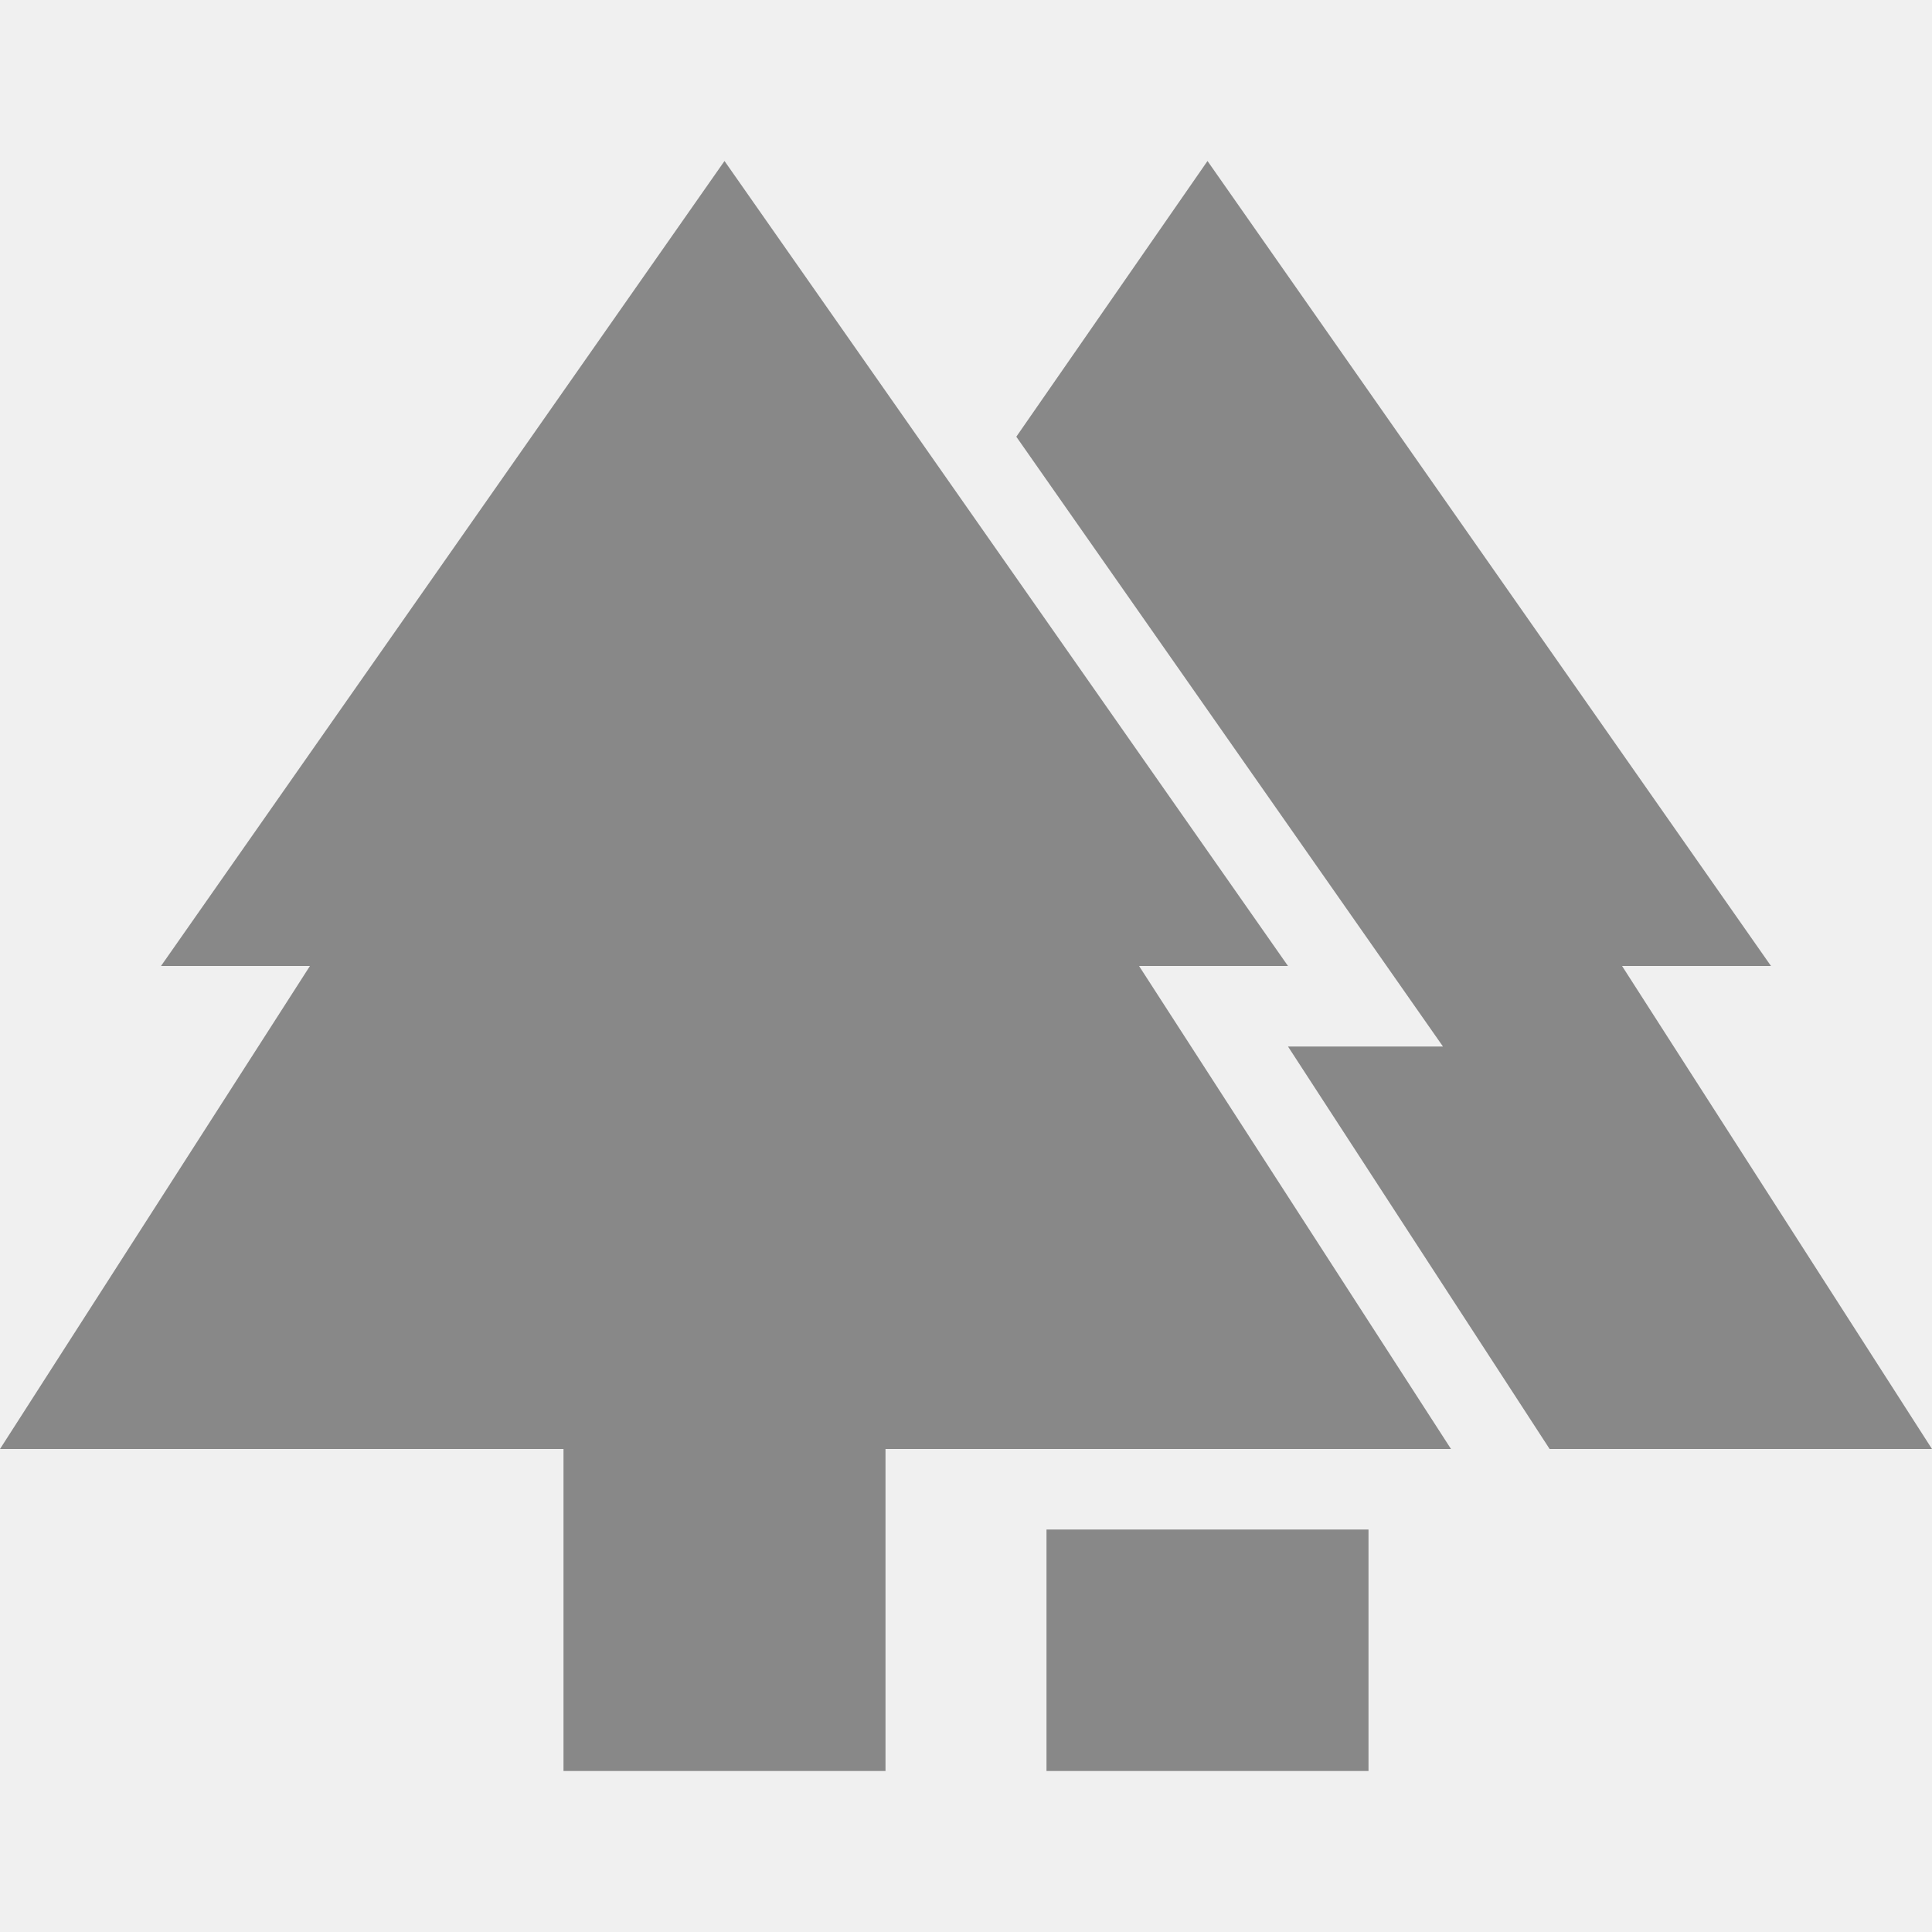
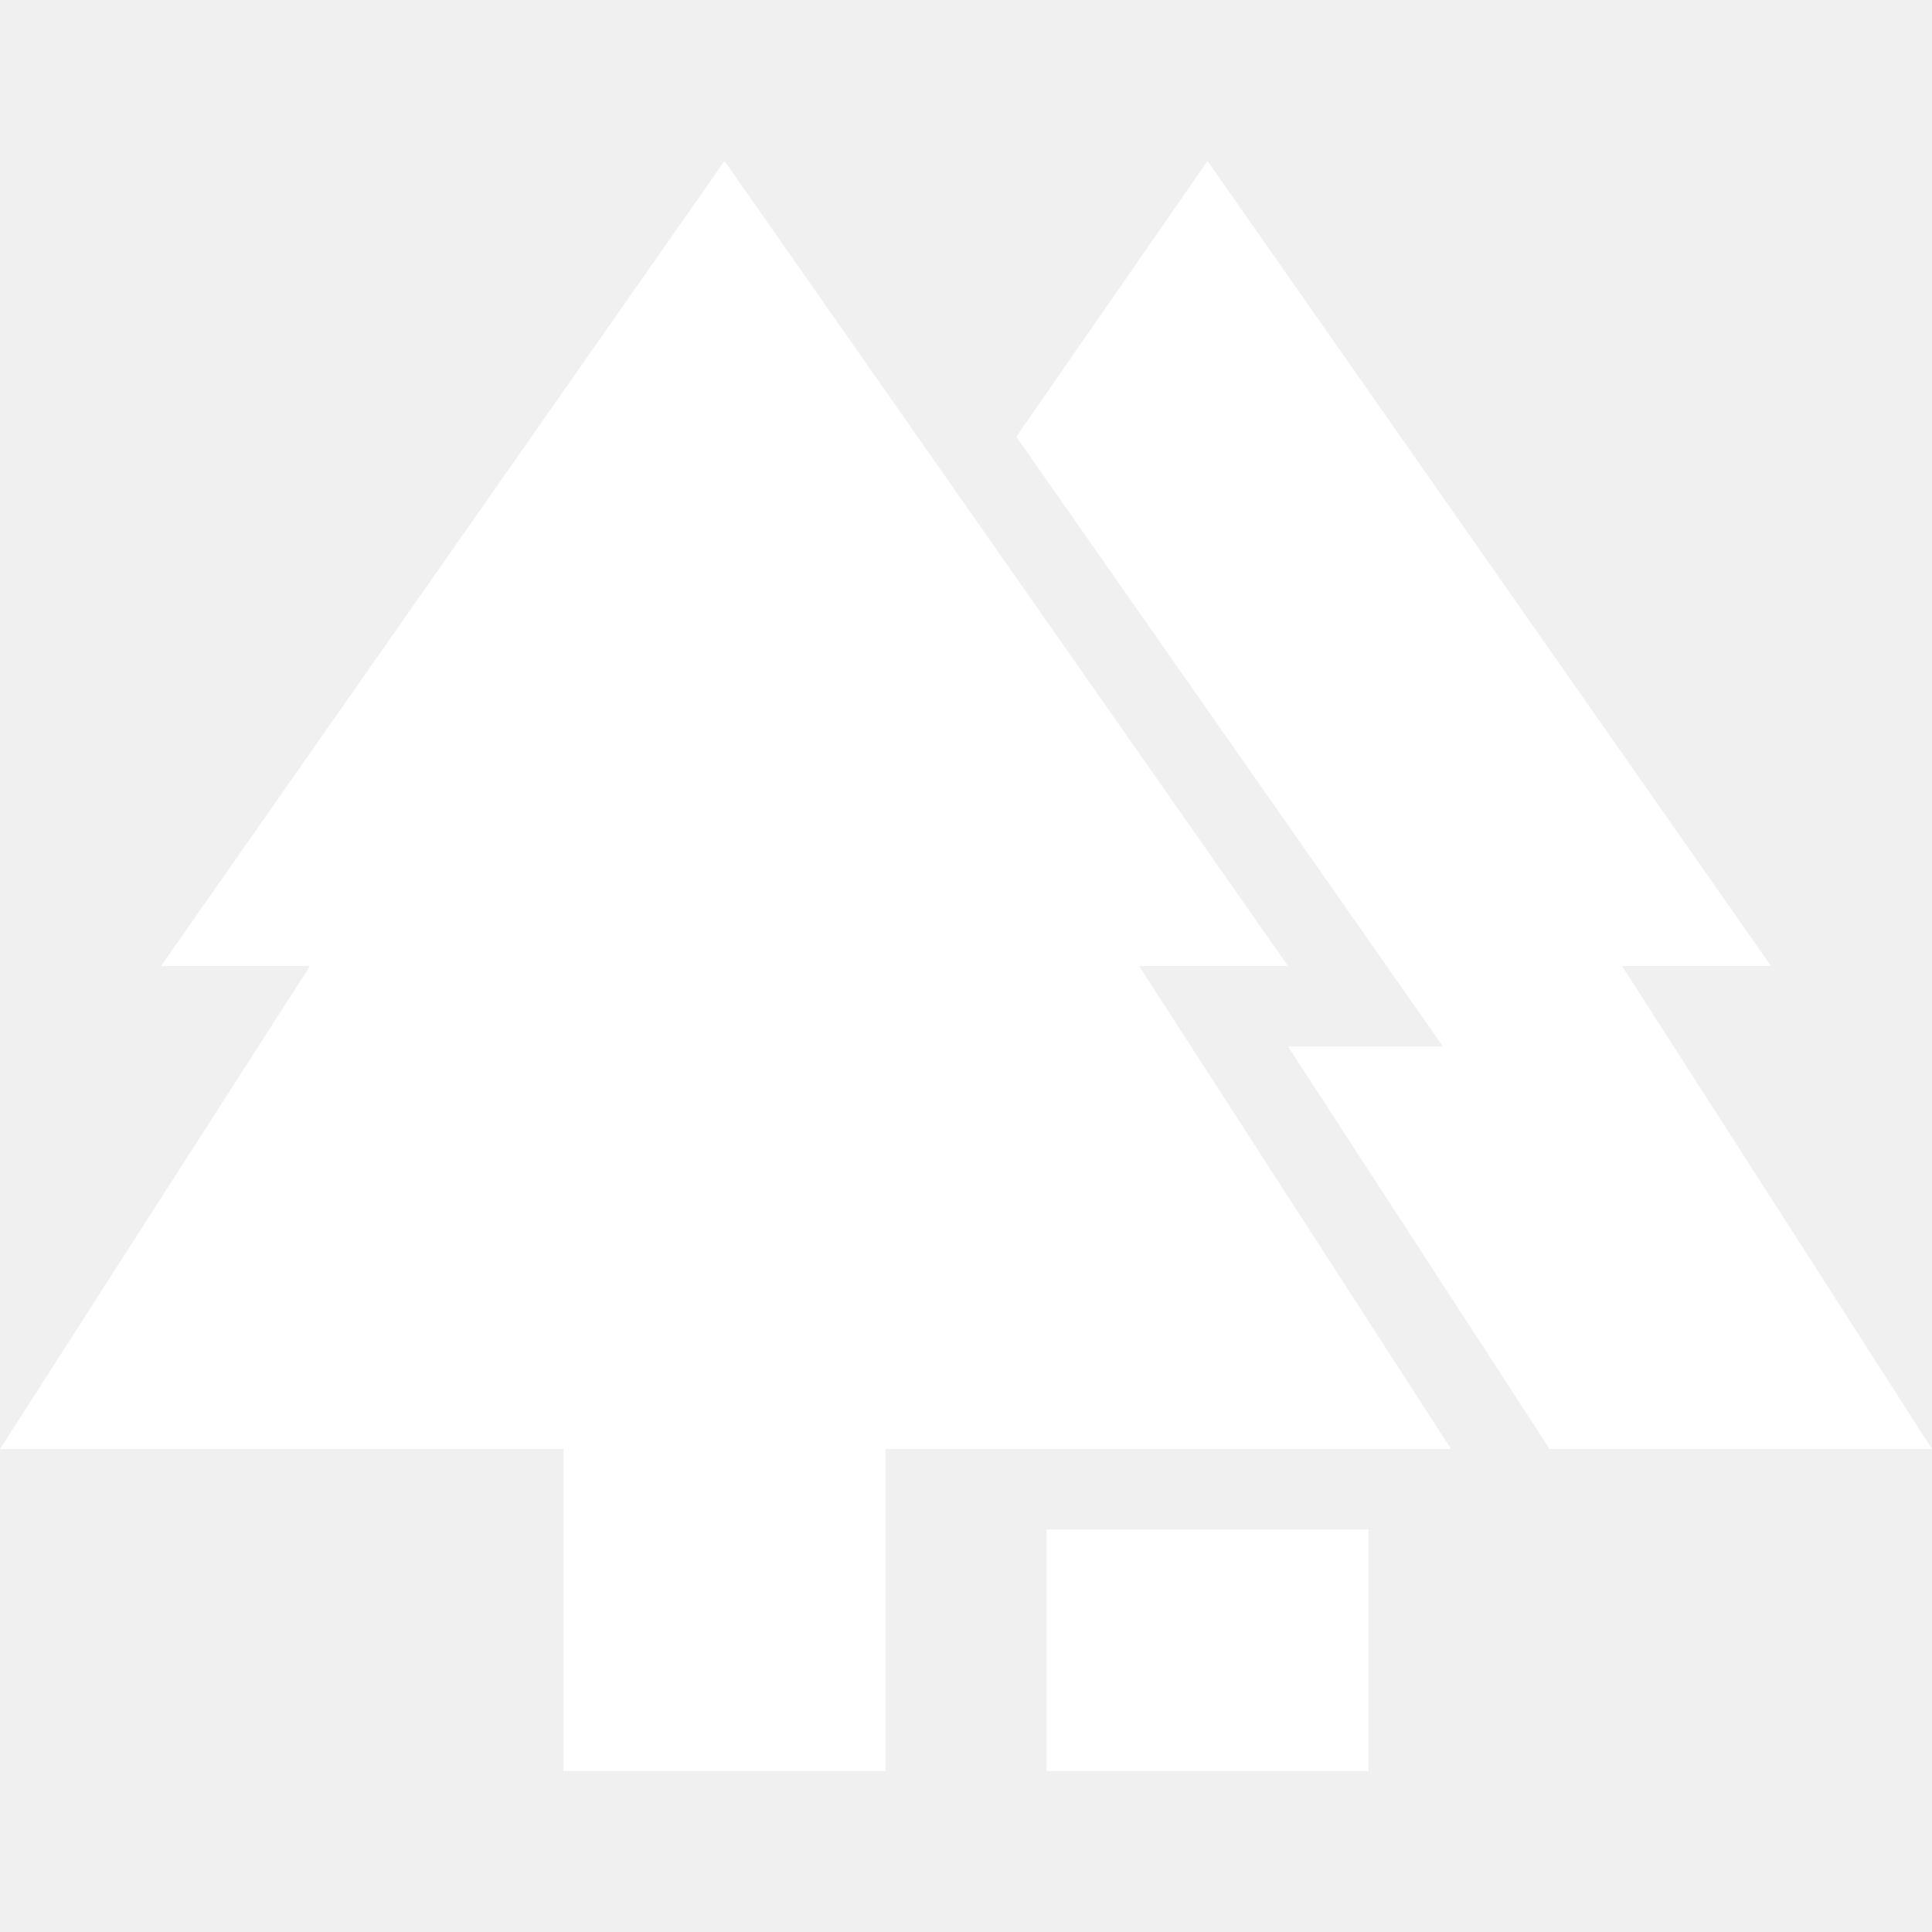
<svg xmlns="http://www.w3.org/2000/svg" width="32" height="32" viewBox="0 0 24 24">
-   <path fill="#888888" d="M13 22v-3h4v3zm-6 0v-4H0l3.85-6H2L9 2l7 10h-1.85l3.875 6H11v4zm12.25-4L16 13h1.925l-5.3-7.575L15 2l7 10h-1.85L24 18z" />
+   <path fill="#fff" d="M13 22v-3h4v3zm-6 0v-4H0l3.85-6H2L9 2l7 10h-1.85l3.875 6H11v4zm12.25-4L16 13h1.925l-5.3-7.575L15 2l7 10h-1.85L24 18z" />
</svg>
